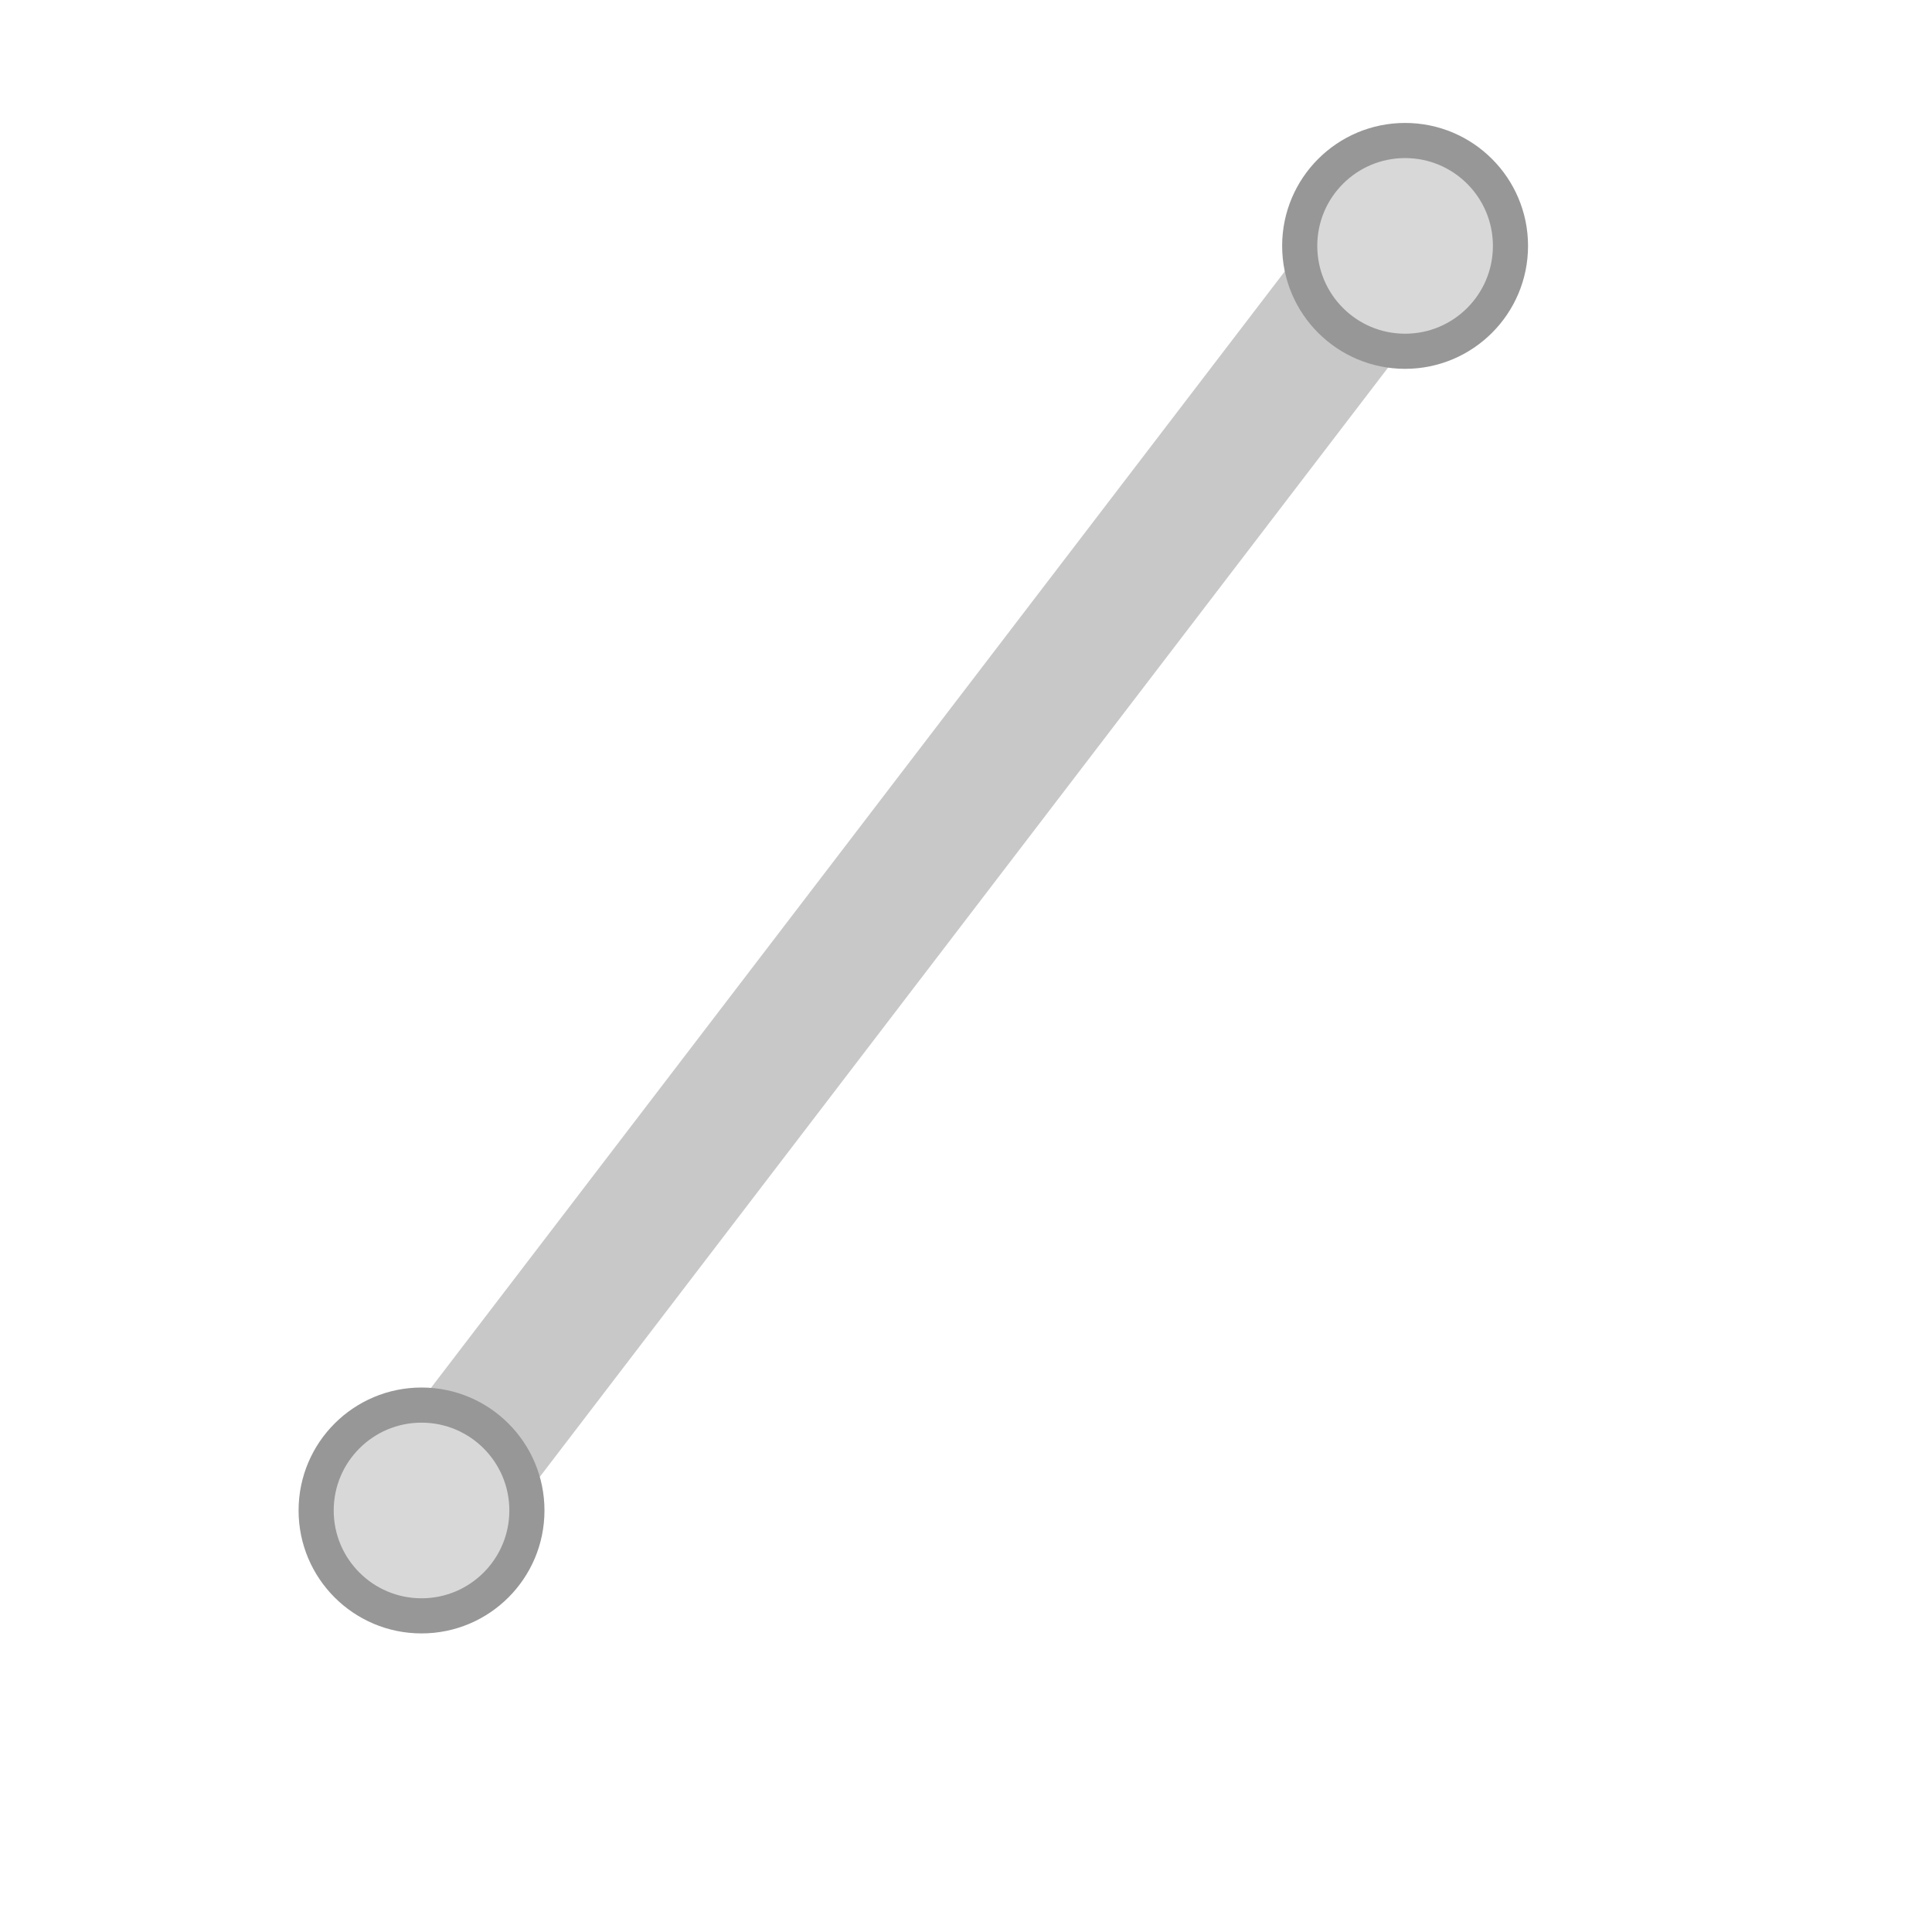
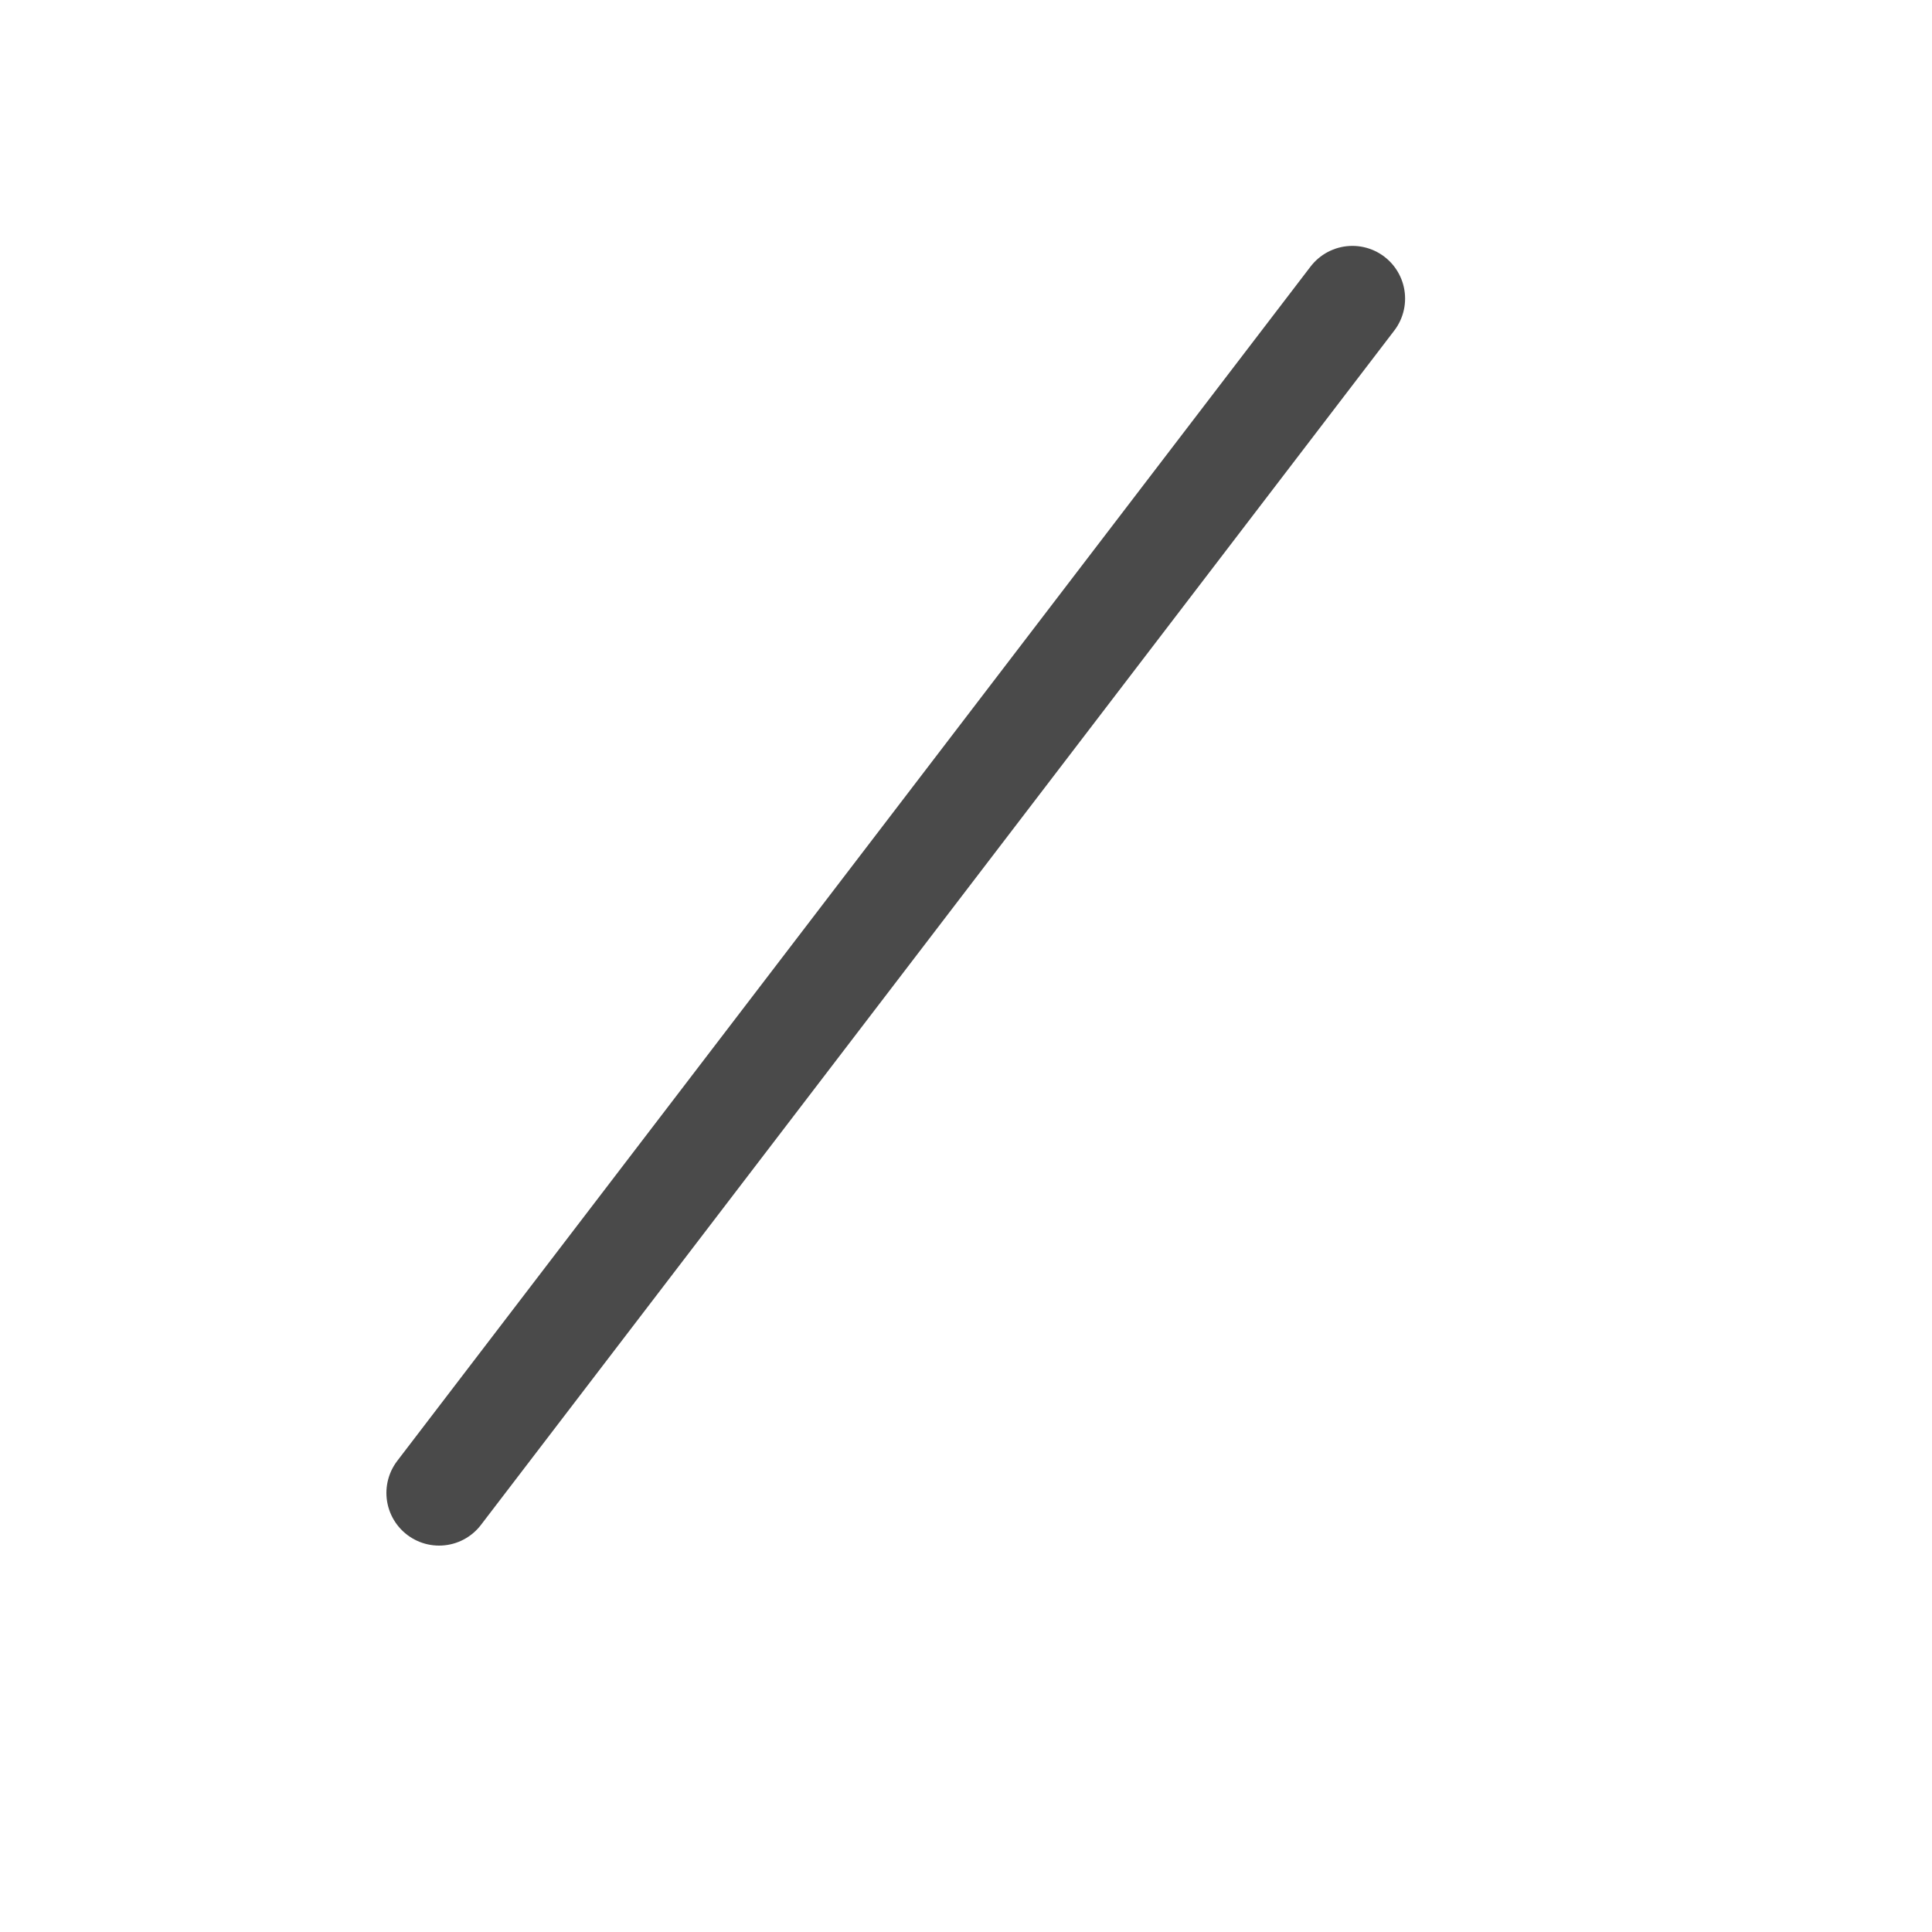
<svg xmlns="http://www.w3.org/2000/svg" width="55px" height="55px" viewBox="0 0 55 55" version="1.1">
-   <defs />
-   <g id="layer_line" stroke="none" stroke-width="1" fill="none" fill-rule="evenodd">
-     <path d="M38.5,8.5 L12.5,42.5" id="Line-9" stroke="#C9C8C8" stroke-width="4" stroke-linecap="square" />
-     <circle id="Oval" stroke="#979797" fill="#D8D8D8" cx="40" cy="7" r="3" />
-     <circle id="Oval" stroke="#979797" fill="#D8D8D8" cx="12" cy="43" r="3" />
+   <g id="layer_line" stroke="none" stroke-width="1" fill="none" fill-rule="evenodd" stroke-linecap="round">
+     <line x1="38.5" y1="8.5" x2="12.5" y2="42.5" id="Line-9" stroke="#4A4A4A" stroke-width="3" />
  </g>
</svg>
